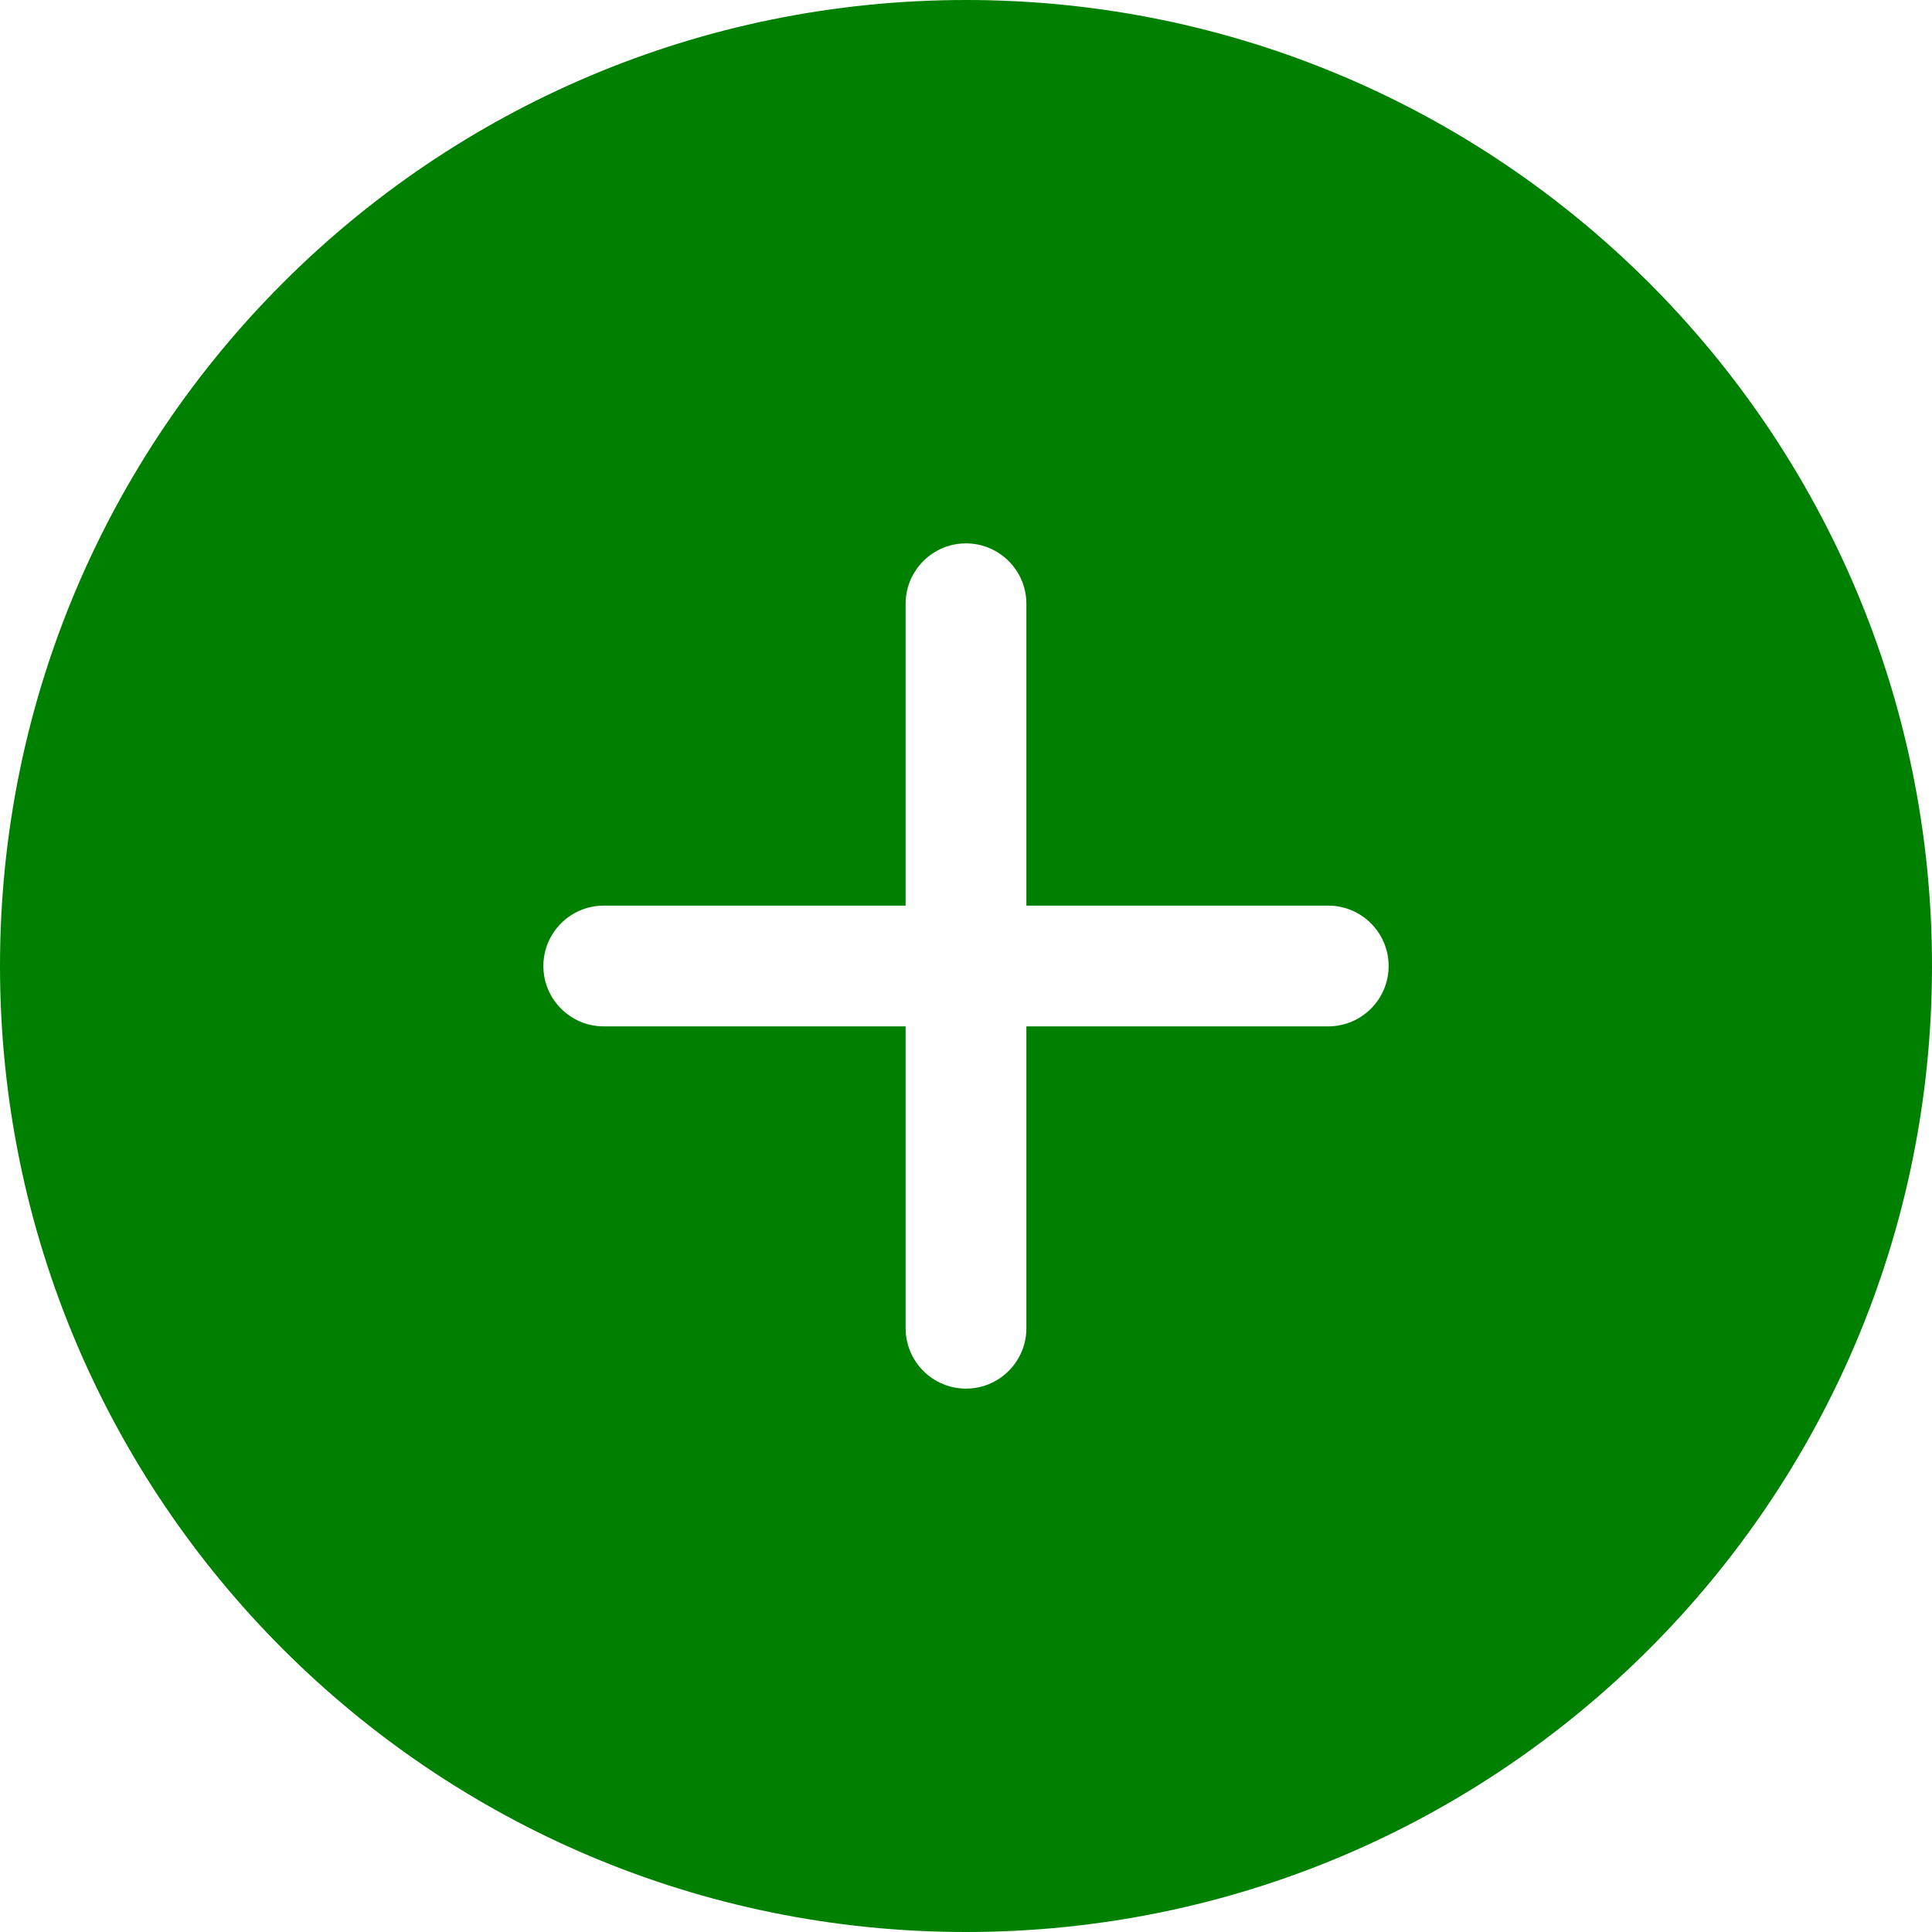
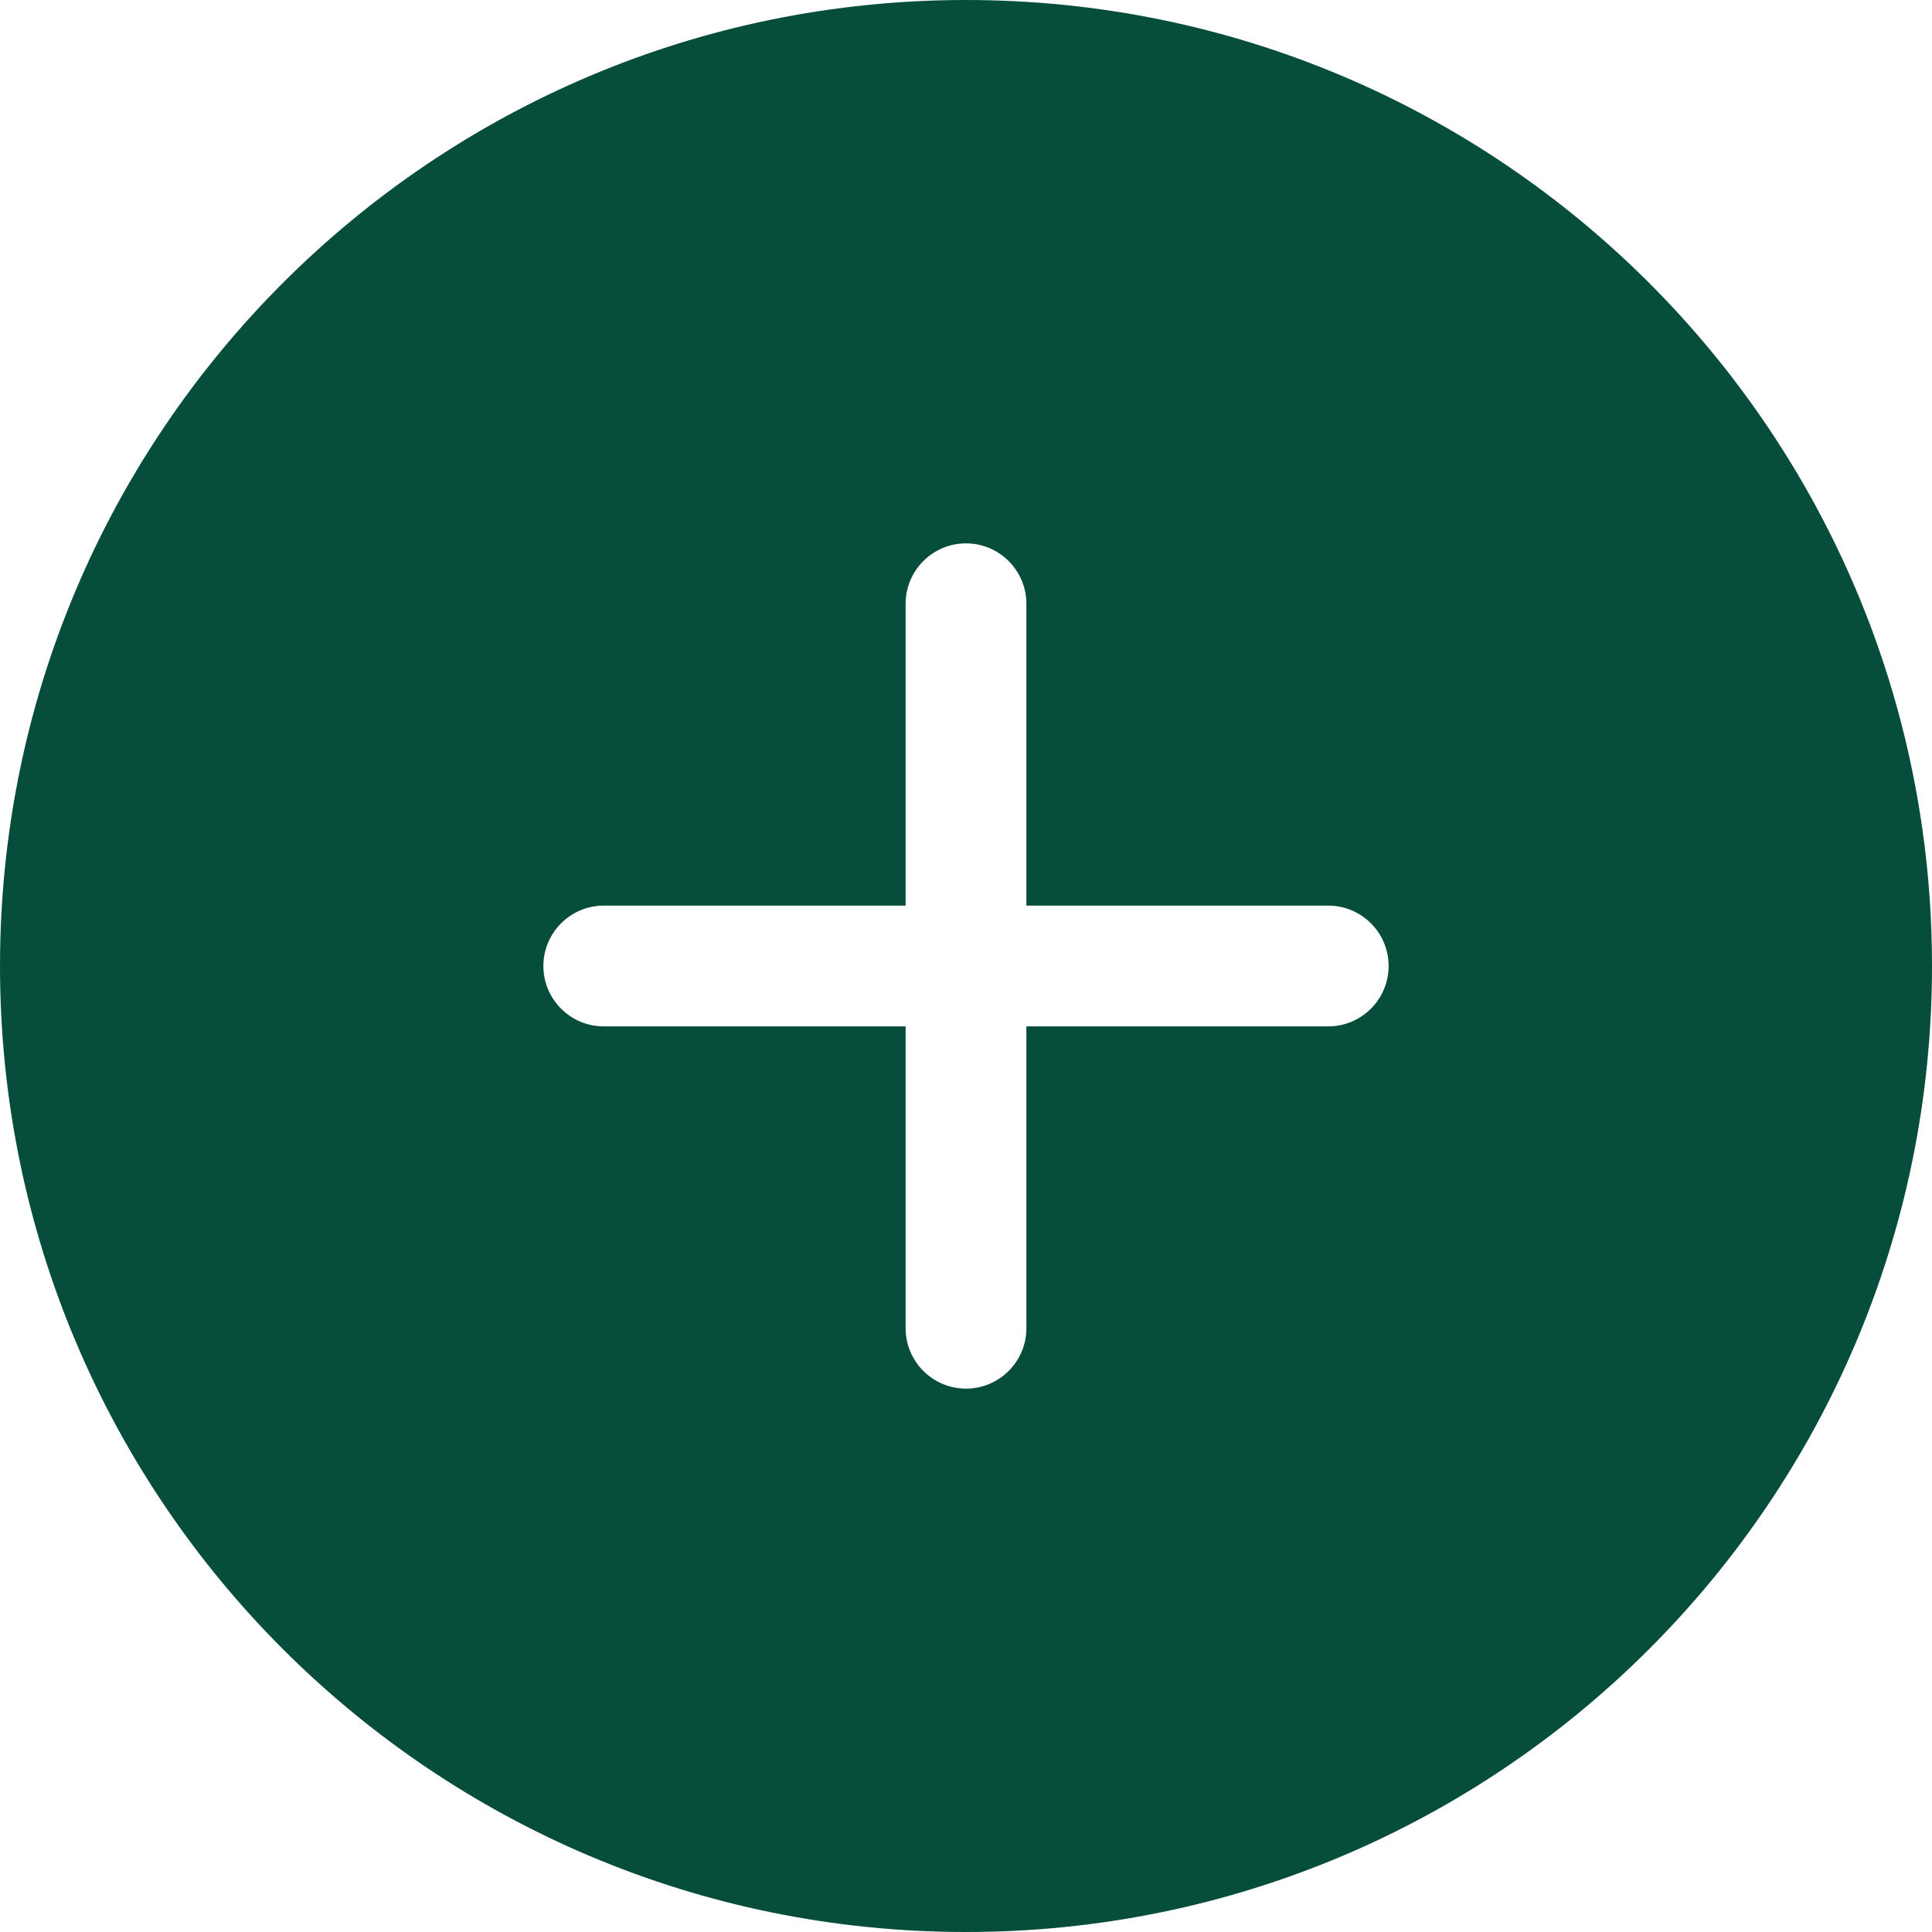
<svg xmlns="http://www.w3.org/2000/svg" width="800px" height="800px" viewBox="0 0 32 32" version="1.1">
  <defs>

</defs>
  <g id="Page-1" stroke="none" stroke-width="1" fill="none" fill-rule="evenodd">
-     <g id="Icon-Set-Filled" transform="translate(-466, -1089)" fill="green">
+     <g id="Icon-Set-Filled" transform="translate(-466, -1089)" fill="#064E3B">
      <path d="M488,1106 L483,1106 L483,1111 C483,1111.55 482.553,1112 482,1112 C481.447,1112 481,1111.55 481,1111 L481,1106 L476,1106 C475.447,1106 475,1105.55 475,1105 C475,1104.45 475.447,1104 476,1104 L481,1104 L481,1099 C481,1098.45 481.447,1098 482,1098 C482.553,1098 483,1098.45 483,1099 L483,1104 L488,1104 C488.553,1104 489,1104.45 489,1105 C489,1105.55 488.553,1106 488,1106 L488,1106 Z M482,1089 C473.163,1089 466,1096.16 466,1105 C466,1113.84 473.163,1121 482,1121 C490.837,1121 498,1113.84 498,1105 C498,1096.16 490.837,1089 482,1089 L482,1089 Z" id="plus-circle">

</path>
    </g>
  </g>
</svg>
